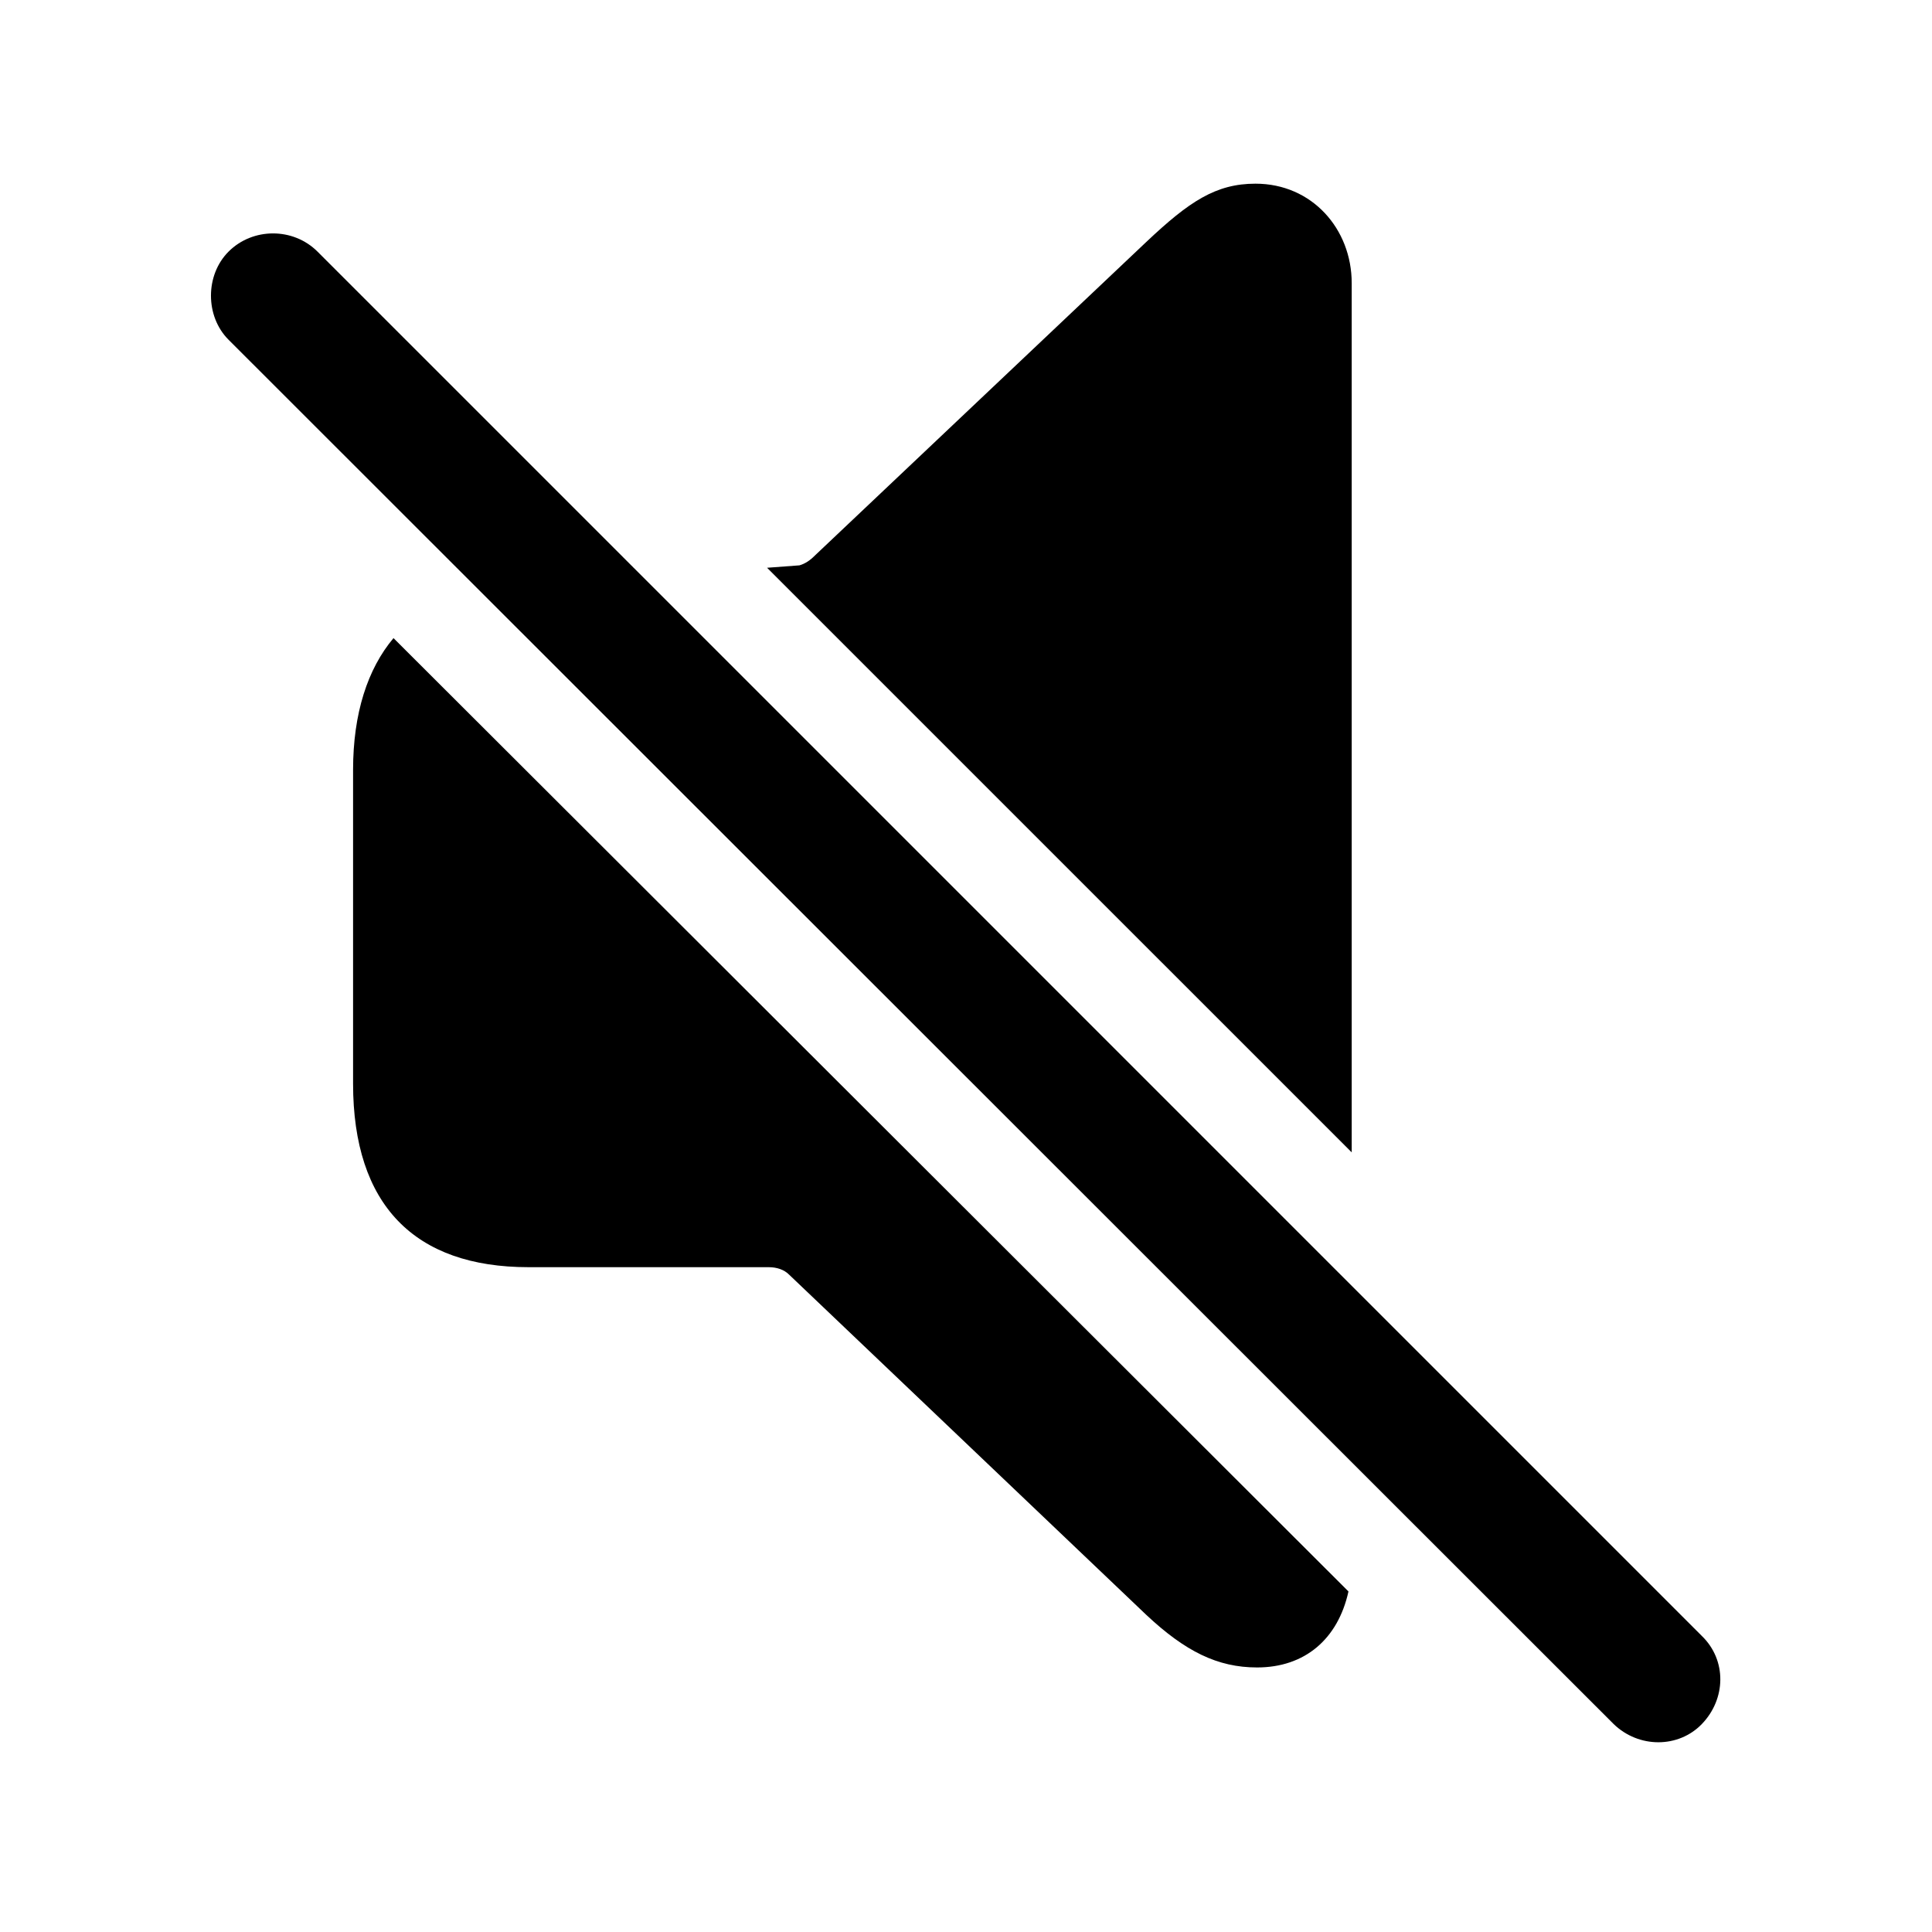
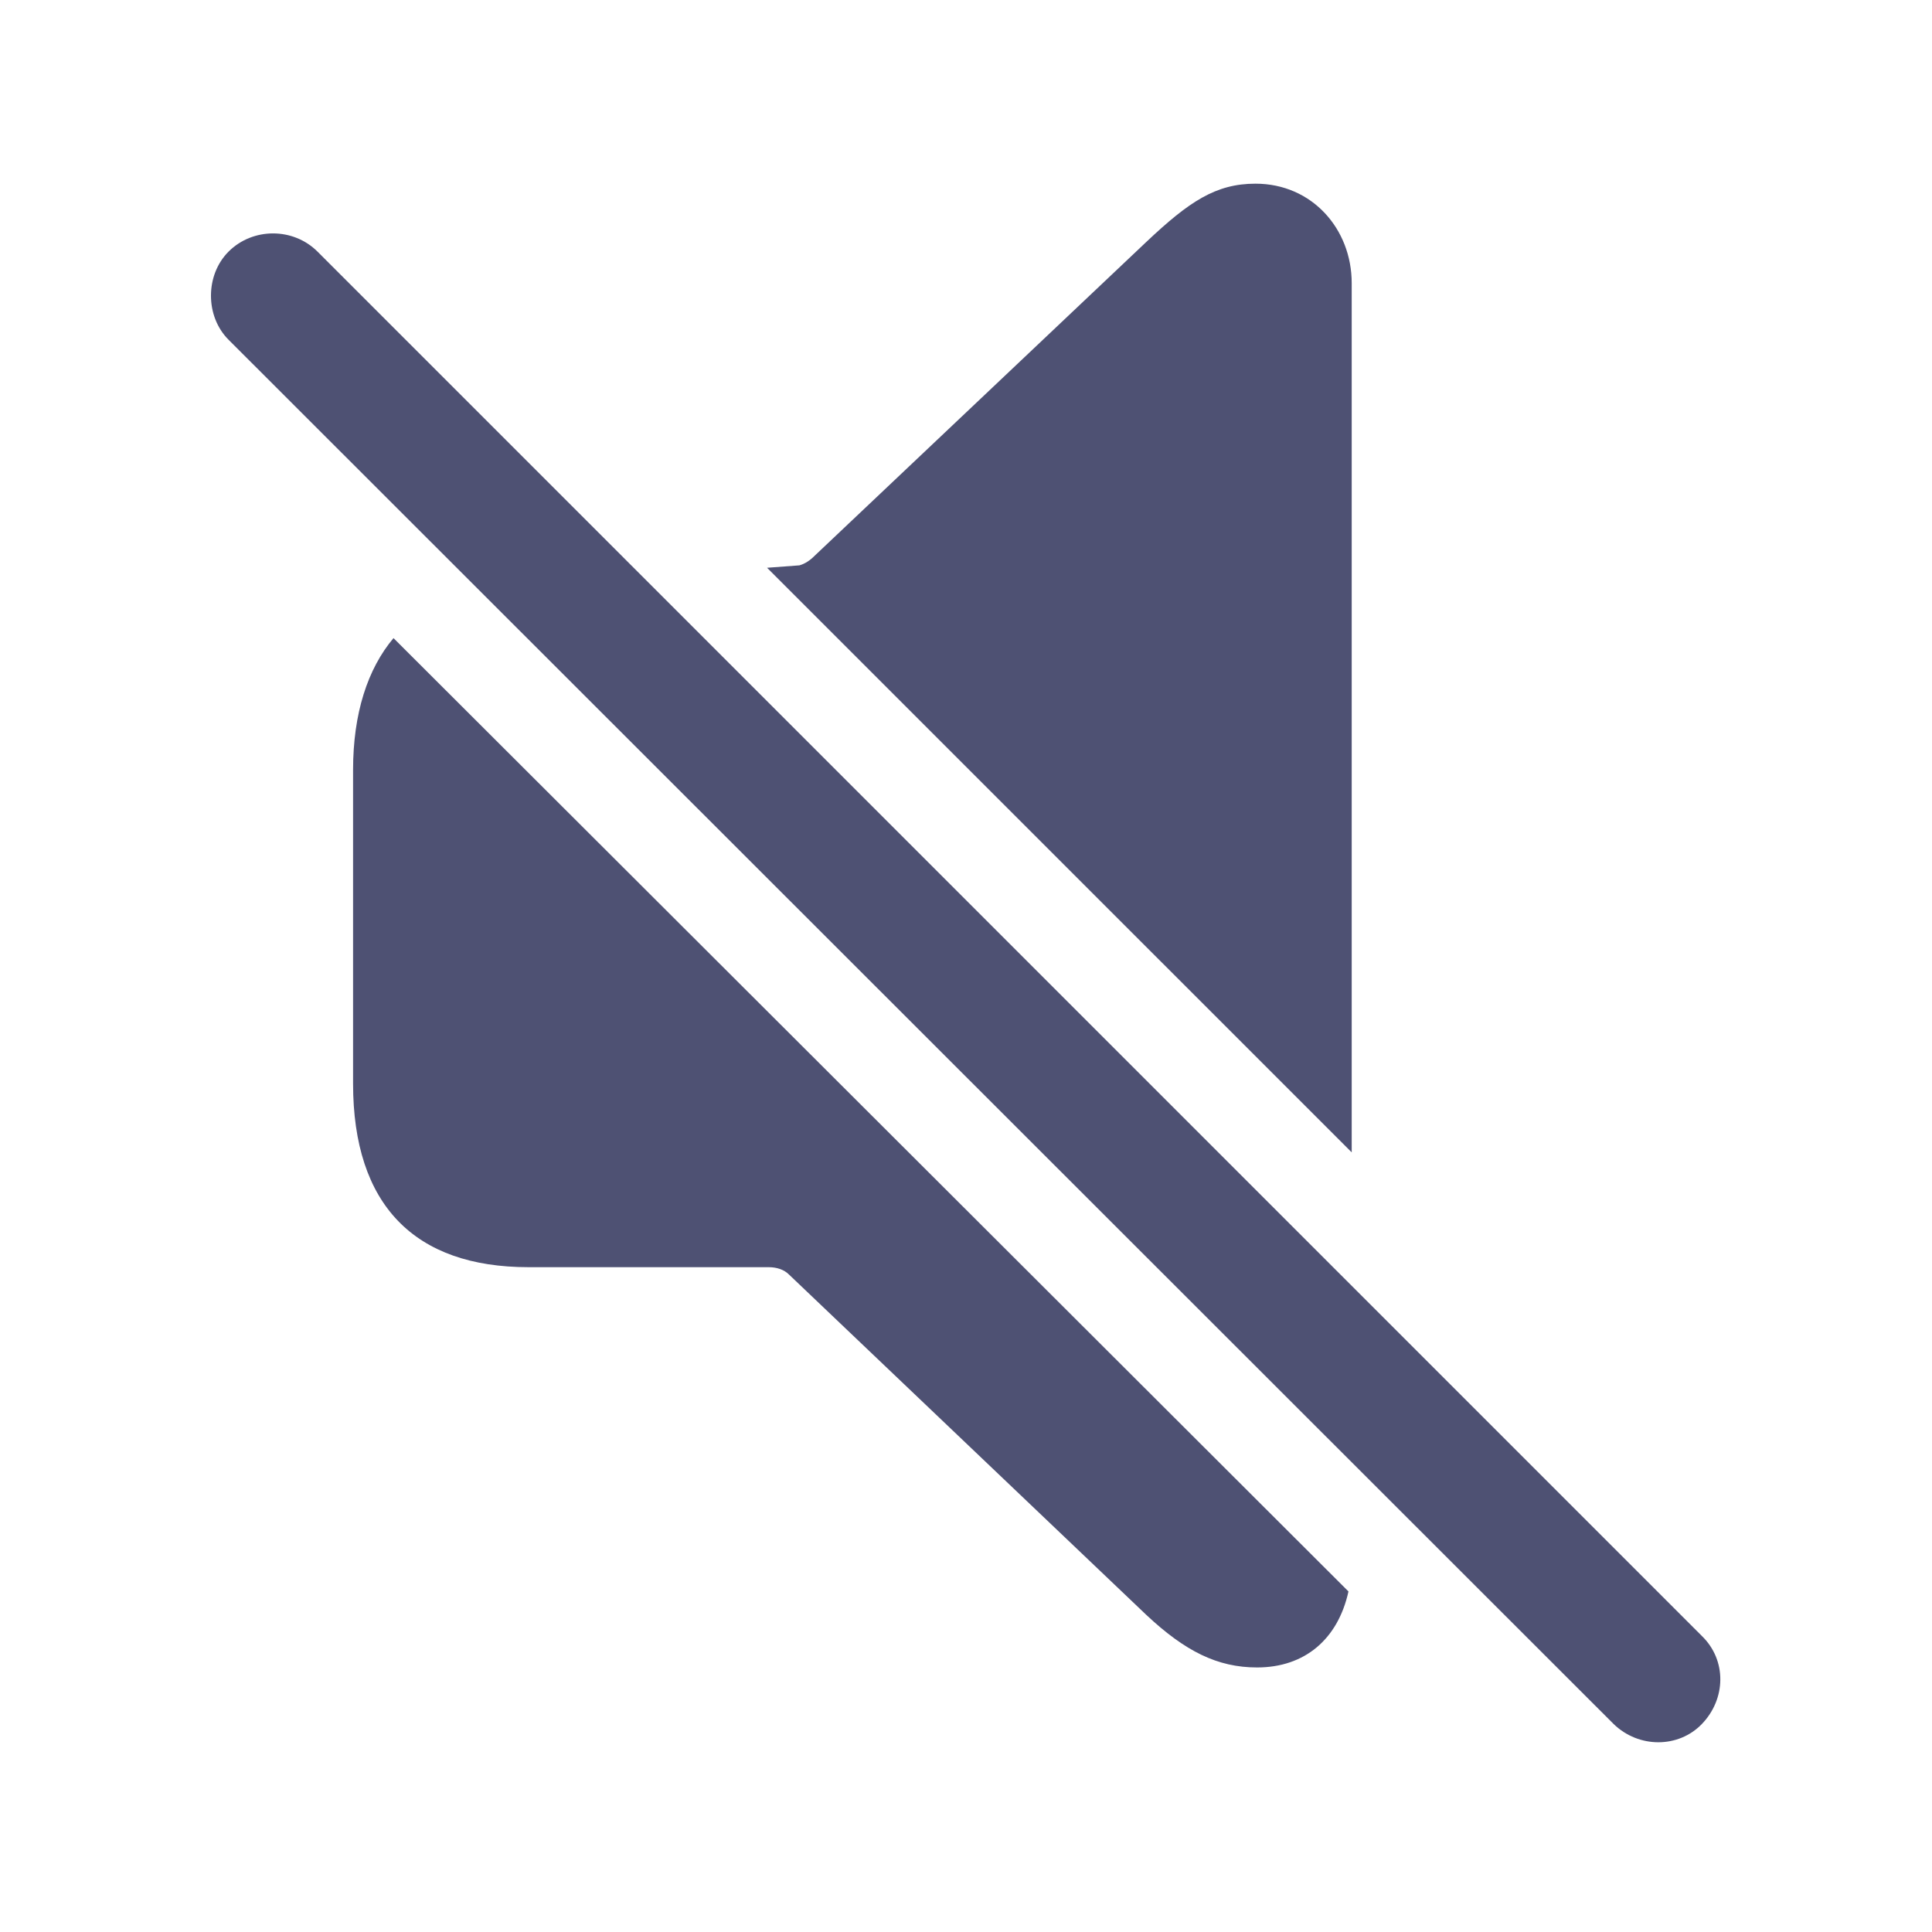
- <svg xmlns="http://www.w3.org/2000/svg" fill="#000000" width="120px" height="120px" viewBox="0 0 56 56">
+ <svg fill="#4E5173" width="120px" height="120px" viewBox="0 0 56 56">
  <path d="M 39.18 33.402 L 39.18 8.207 C 39.18 6.637 38.031 5.324 36.391 5.324 C 35.242 5.324 34.469 5.84 33.227 7.012 L 23.617 16.105 C 23.477 16.246 23.336 16.34 23.172 16.387 L 22.234 16.457 Z M 46.773 49.973 C 47.5 50.676 48.648 50.676 49.328 49.973 C 50.031 49.246 50.055 48.121 49.328 47.418 L 9.203 7.293 C 8.5 6.59 7.328 6.59 6.625 7.293 C 5.945 7.973 5.945 9.168 6.625 9.848 Z M 36.437 48.332 C 37.82 48.332 38.781 47.512 39.086 46.129 L 11.406 18.496 C 10.656 19.387 10.234 20.676 10.234 22.316 L 10.234 31.41 C 10.234 34.926 12.015 36.73 15.32 36.73 L 22.281 36.73 C 22.515 36.73 22.727 36.801 22.867 36.941 L 33.227 46.809 C 34.352 47.863 35.289 48.332 36.437 48.332 Z" />
</svg>
